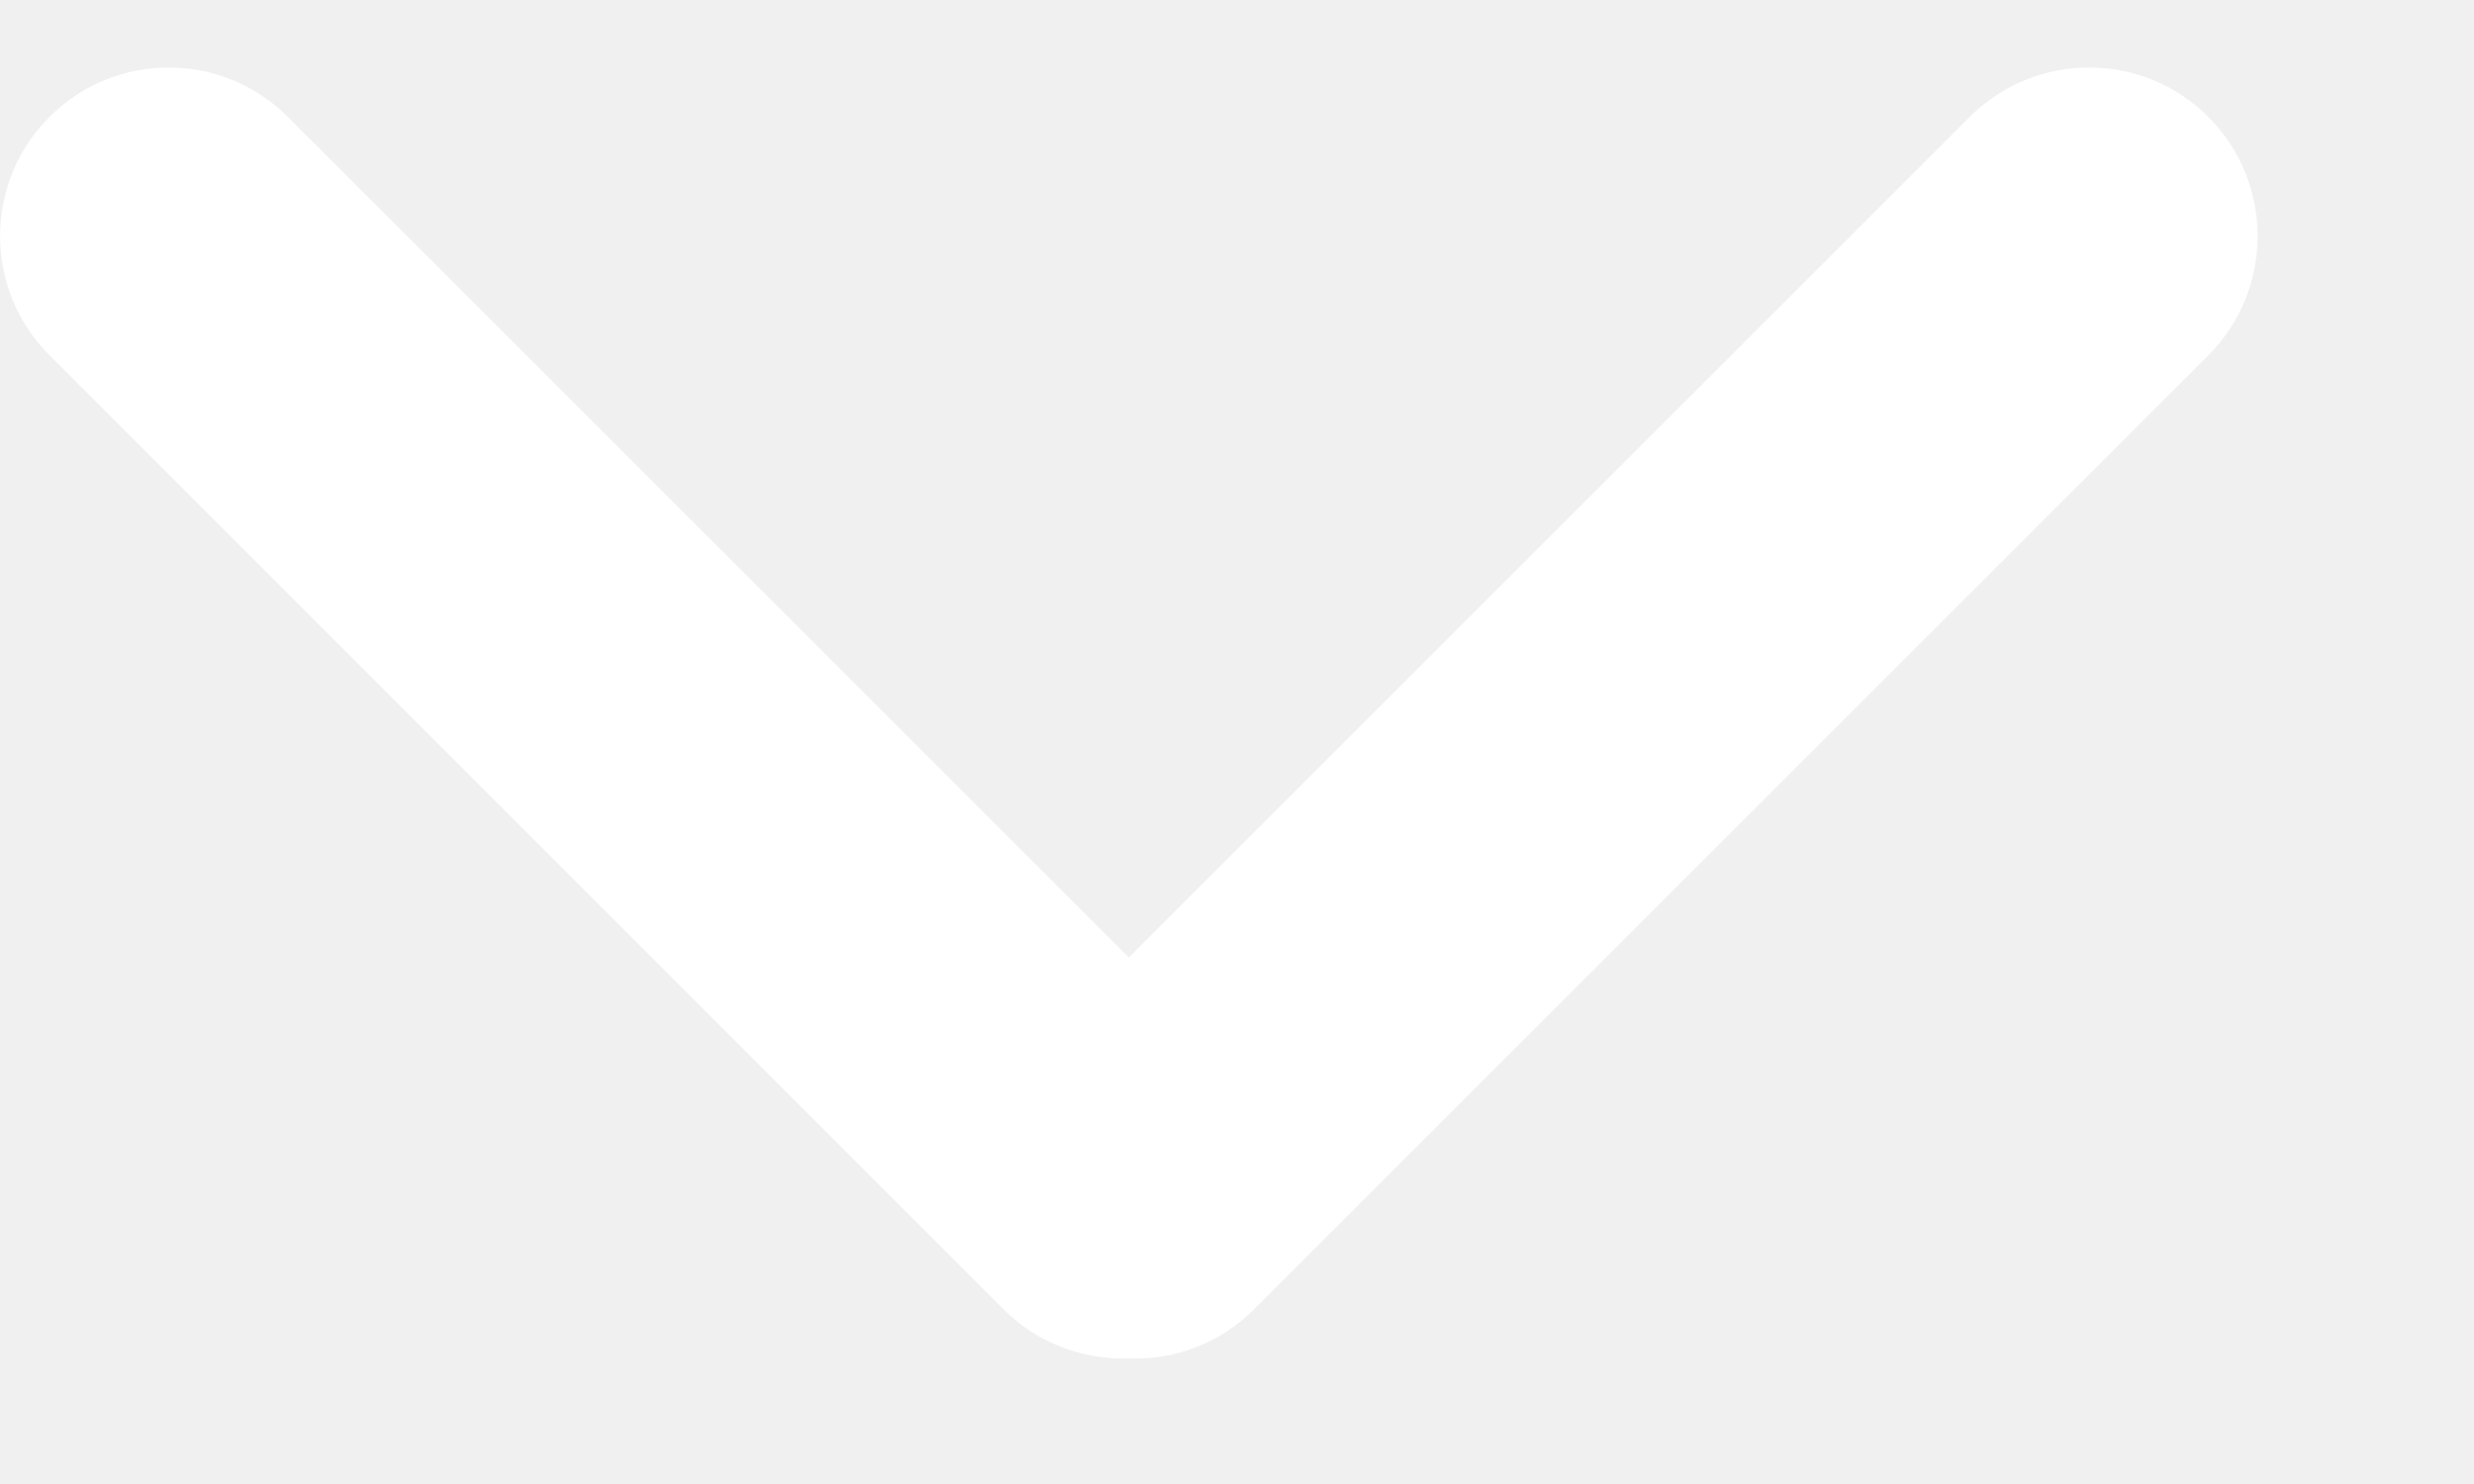
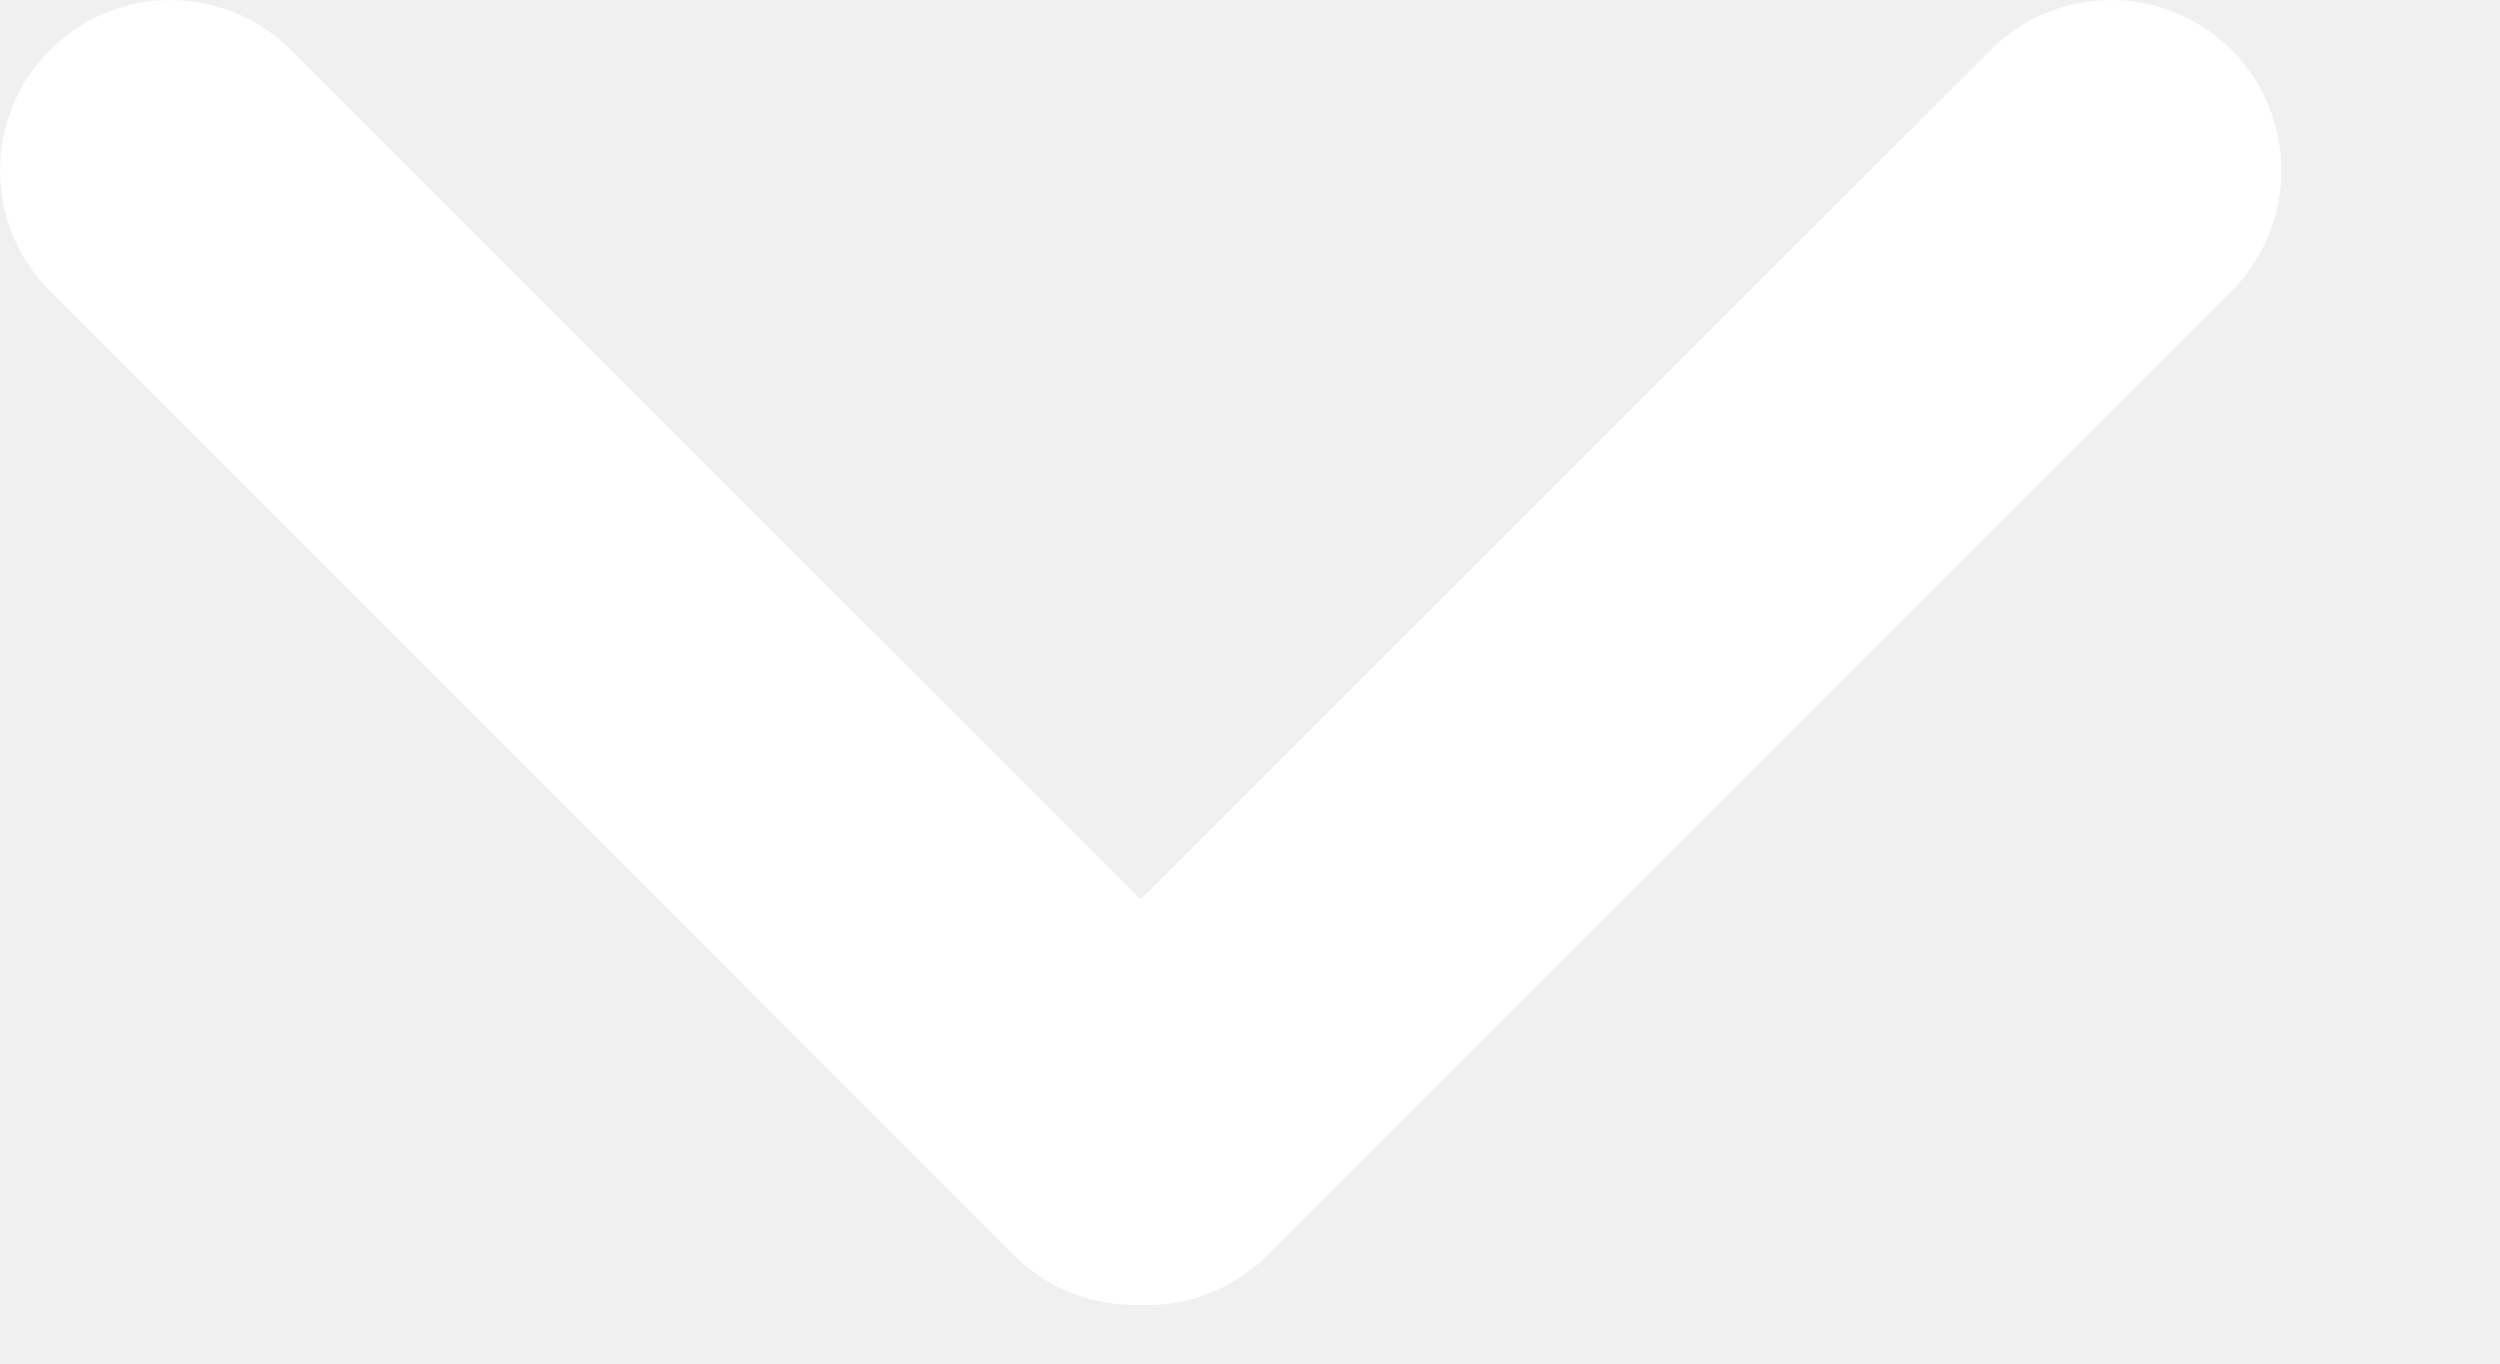
- <svg xmlns="http://www.w3.org/2000/svg" width="10" height="6" viewBox="0 0 11 6" fill="none">
+ <svg xmlns="http://www.w3.org/2000/svg" width="11" height="6" viewBox="0 0 11 6" fill="none">
  <path d="M5.019 3.958L1.28 0.22C0.987 -0.073 0.513 -0.073 0.22 0.22C-0.073 0.513 -0.073 0.987 0.22 1.28L4.462 5.523C4.61 5.671 4.808 5.748 5.026 5.742C5.23 5.748 5.428 5.671 5.576 5.523L9.819 1.28C10.111 0.987 10.111 0.513 9.819 0.22C9.526 -0.073 9.051 -0.073 8.758 0.22L5.019 3.958Z" fill="white" />
</svg>
